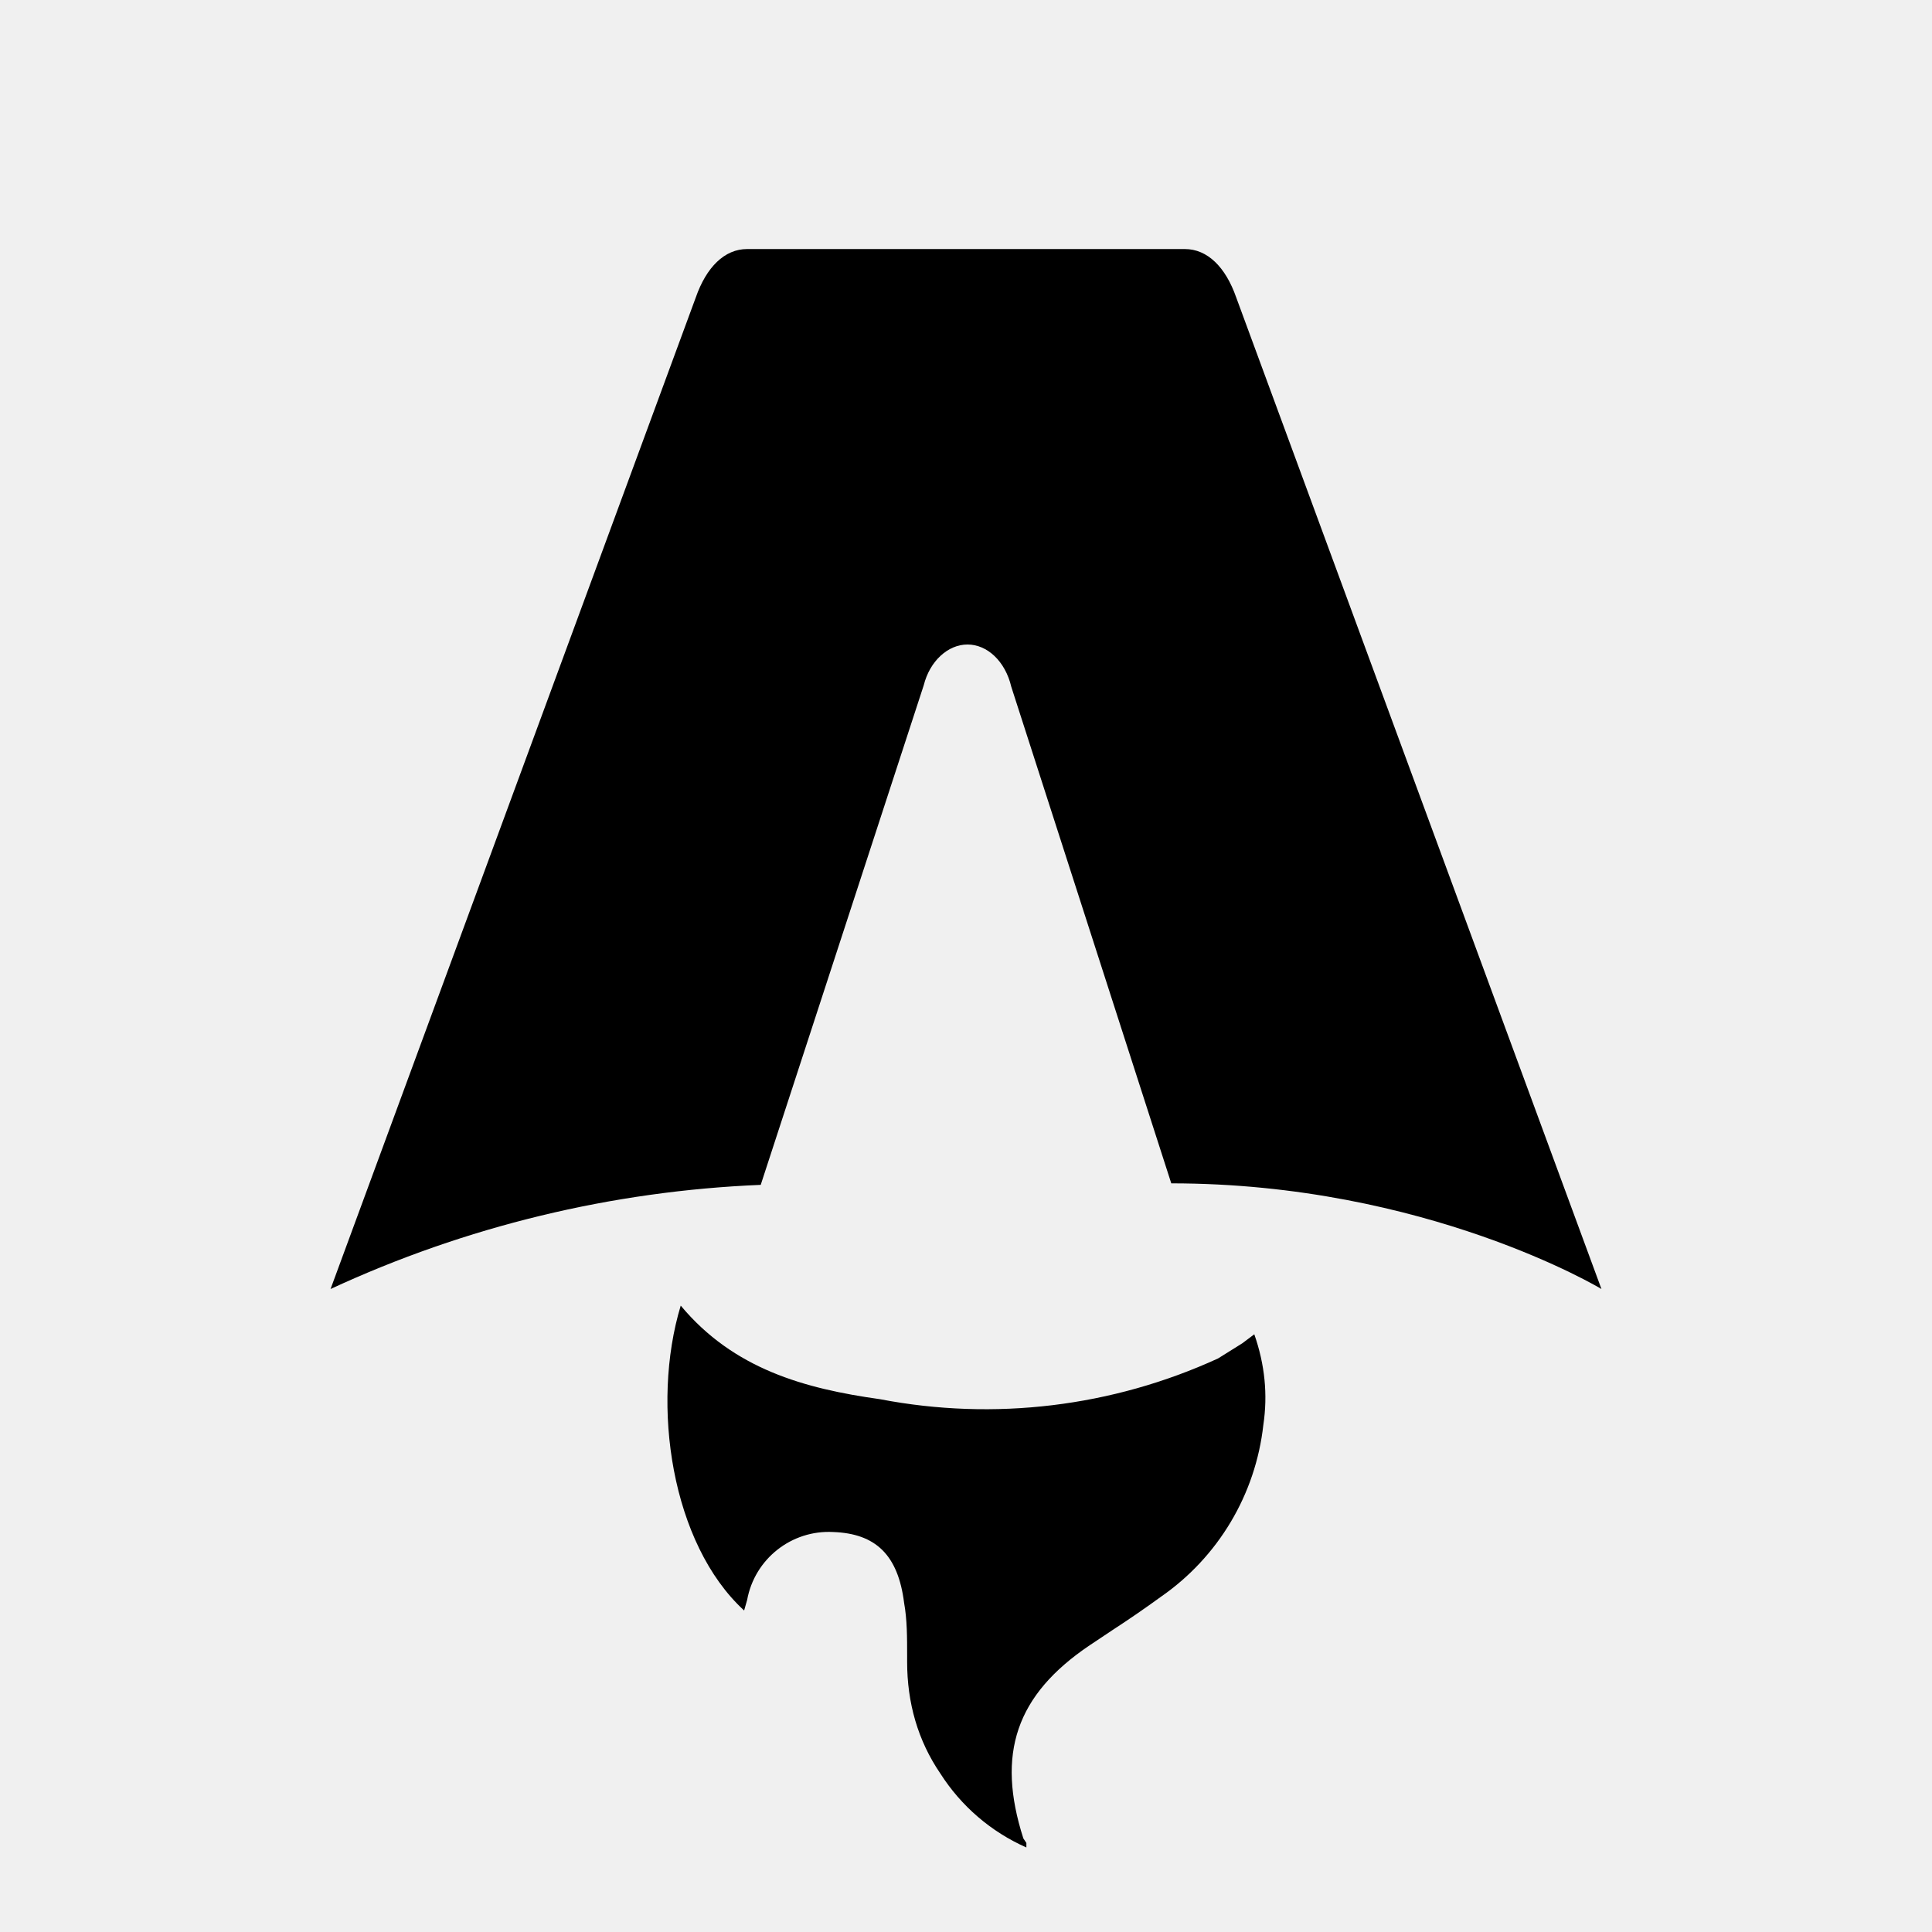
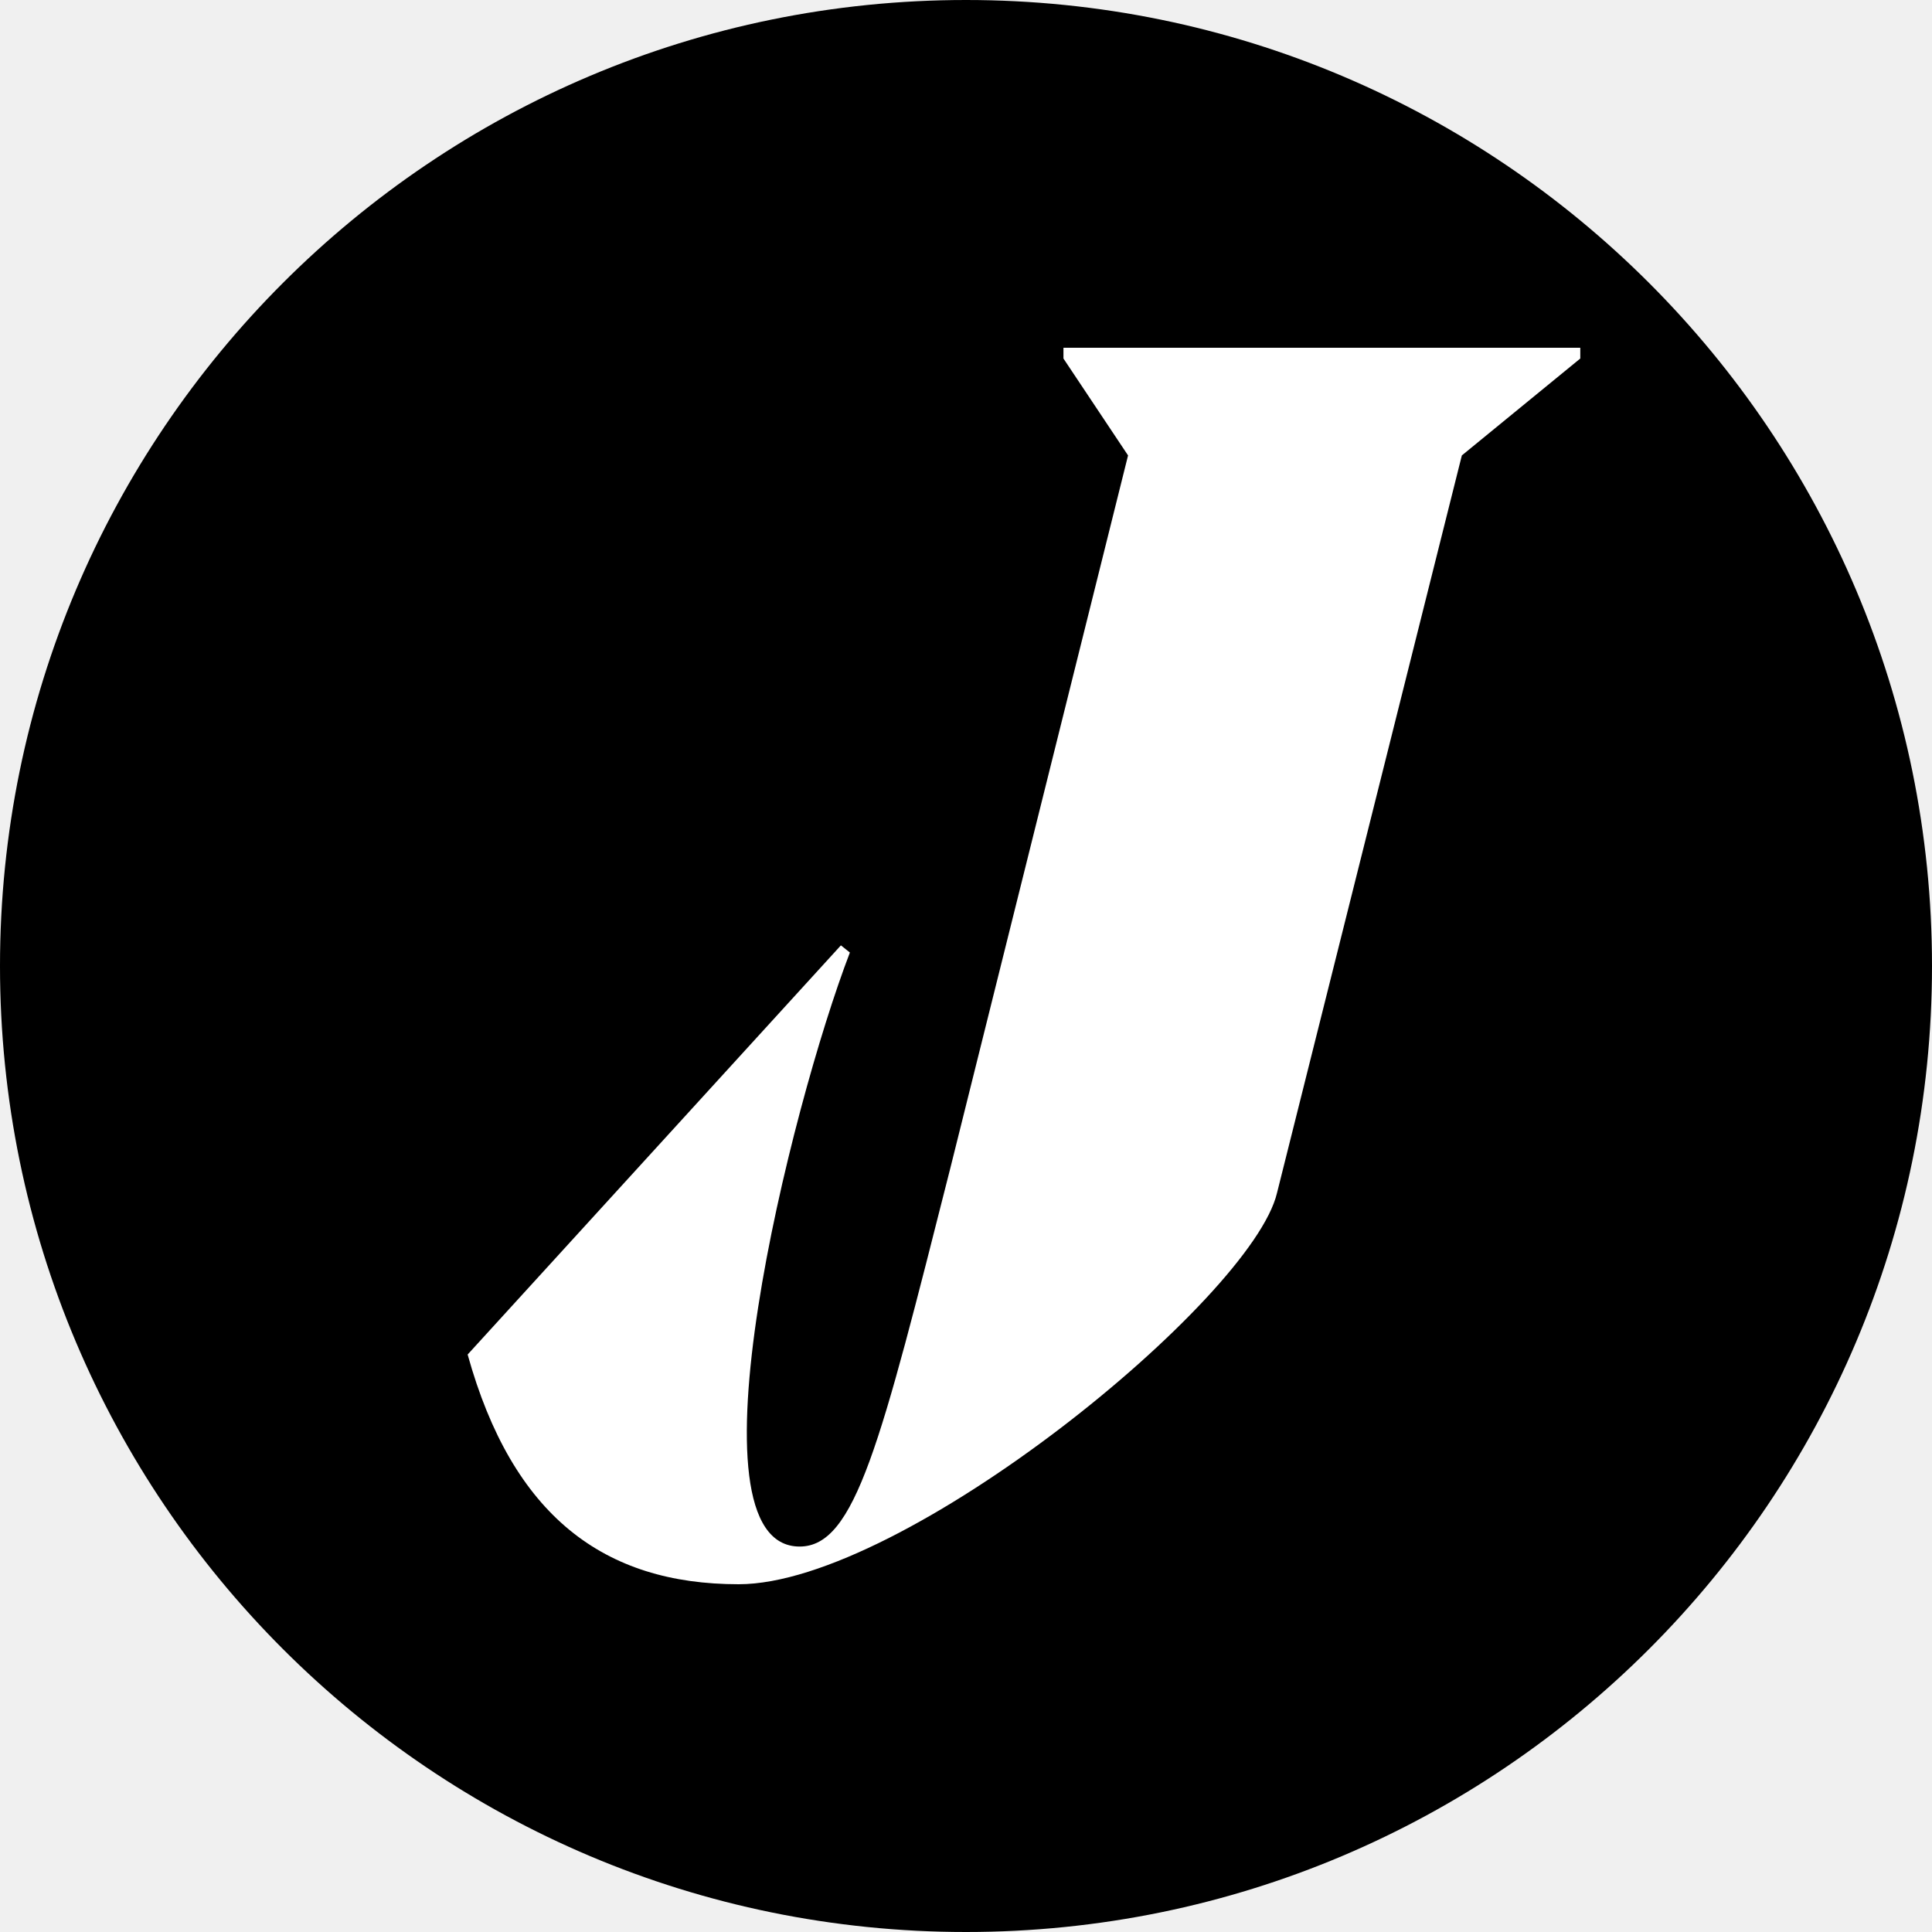
- <svg xmlns="http://www.w3.org/2000/svg" fill="none" viewBox="0 0 128 128">
-   <path d="M50.4 78.5a75.1 75.1 0 0 0-28.5 6.9l24.2-65.7c.7-2 1.9-3.2 3.4-3.2h29c1.5 0 2.7 1.2 3.4 3.2l24.2 65.7s-11.6-7-28.5-7L67 45.5c-.4-1.7-1.6-2.8-2.9-2.8-1.3 0-2.5 1.1-2.9 2.7L50.4 78.5Zm-1.1 28.2Zm-4.2-20.2c-2 6.6-.6 15.8 4.2 20.2a17.5 17.5 0 0 1 .2-.7 5.5 5.5 0 0 1 5.7-4.5c2.8.1 4.3 1.5 4.7 4.7.2 1.1.2 2.3.2 3.5v.4c0 2.7.7 5.2 2.2 7.4a13 13 0 0 0 5.7 4.9v-.3l-.2-.3c-1.8-5.6-.5-9.5 4.4-12.8l1.5-1a73 73 0 0 0 3.2-2.2 16 16 0 0 0 6.8-11.4c.3-2 .1-4-.6-6l-.8.6-1.6 1a37 37 0 0 1-22.4 2.7c-5-.7-9.7-2-13.2-6.2Z" />
-   <style>
-         path { fill: #000; }
-         @media (prefers-color-scheme: dark) {
-             path { fill: #FFF; }
-         }
-     </style>
+ <svg xmlns="http://www.w3.org/2000/svg" viewBox="0 0 100 100">
+   <circle cx="50" cy="50" r="50" fill="#000" />
+   <path d="M 75.665 23.573 L 81.795 18.557 L 81.795 18 L 55.044 18 L 55.044 18.557 L 58.388 23.573 L 49.192 60.45 C 45.569 74.755 44.269 80.049 41.389 80.049 C 35.258 80.049 40.925 57.292 43.99 49.303 L 43.525 48.932 L 24.205 70.11 C 26.527 78.47 31.264 82 38.231 82 C 46.776 82 64.797 67.231 66.097 61.75 Z" fill="#fff" />
</svg>
